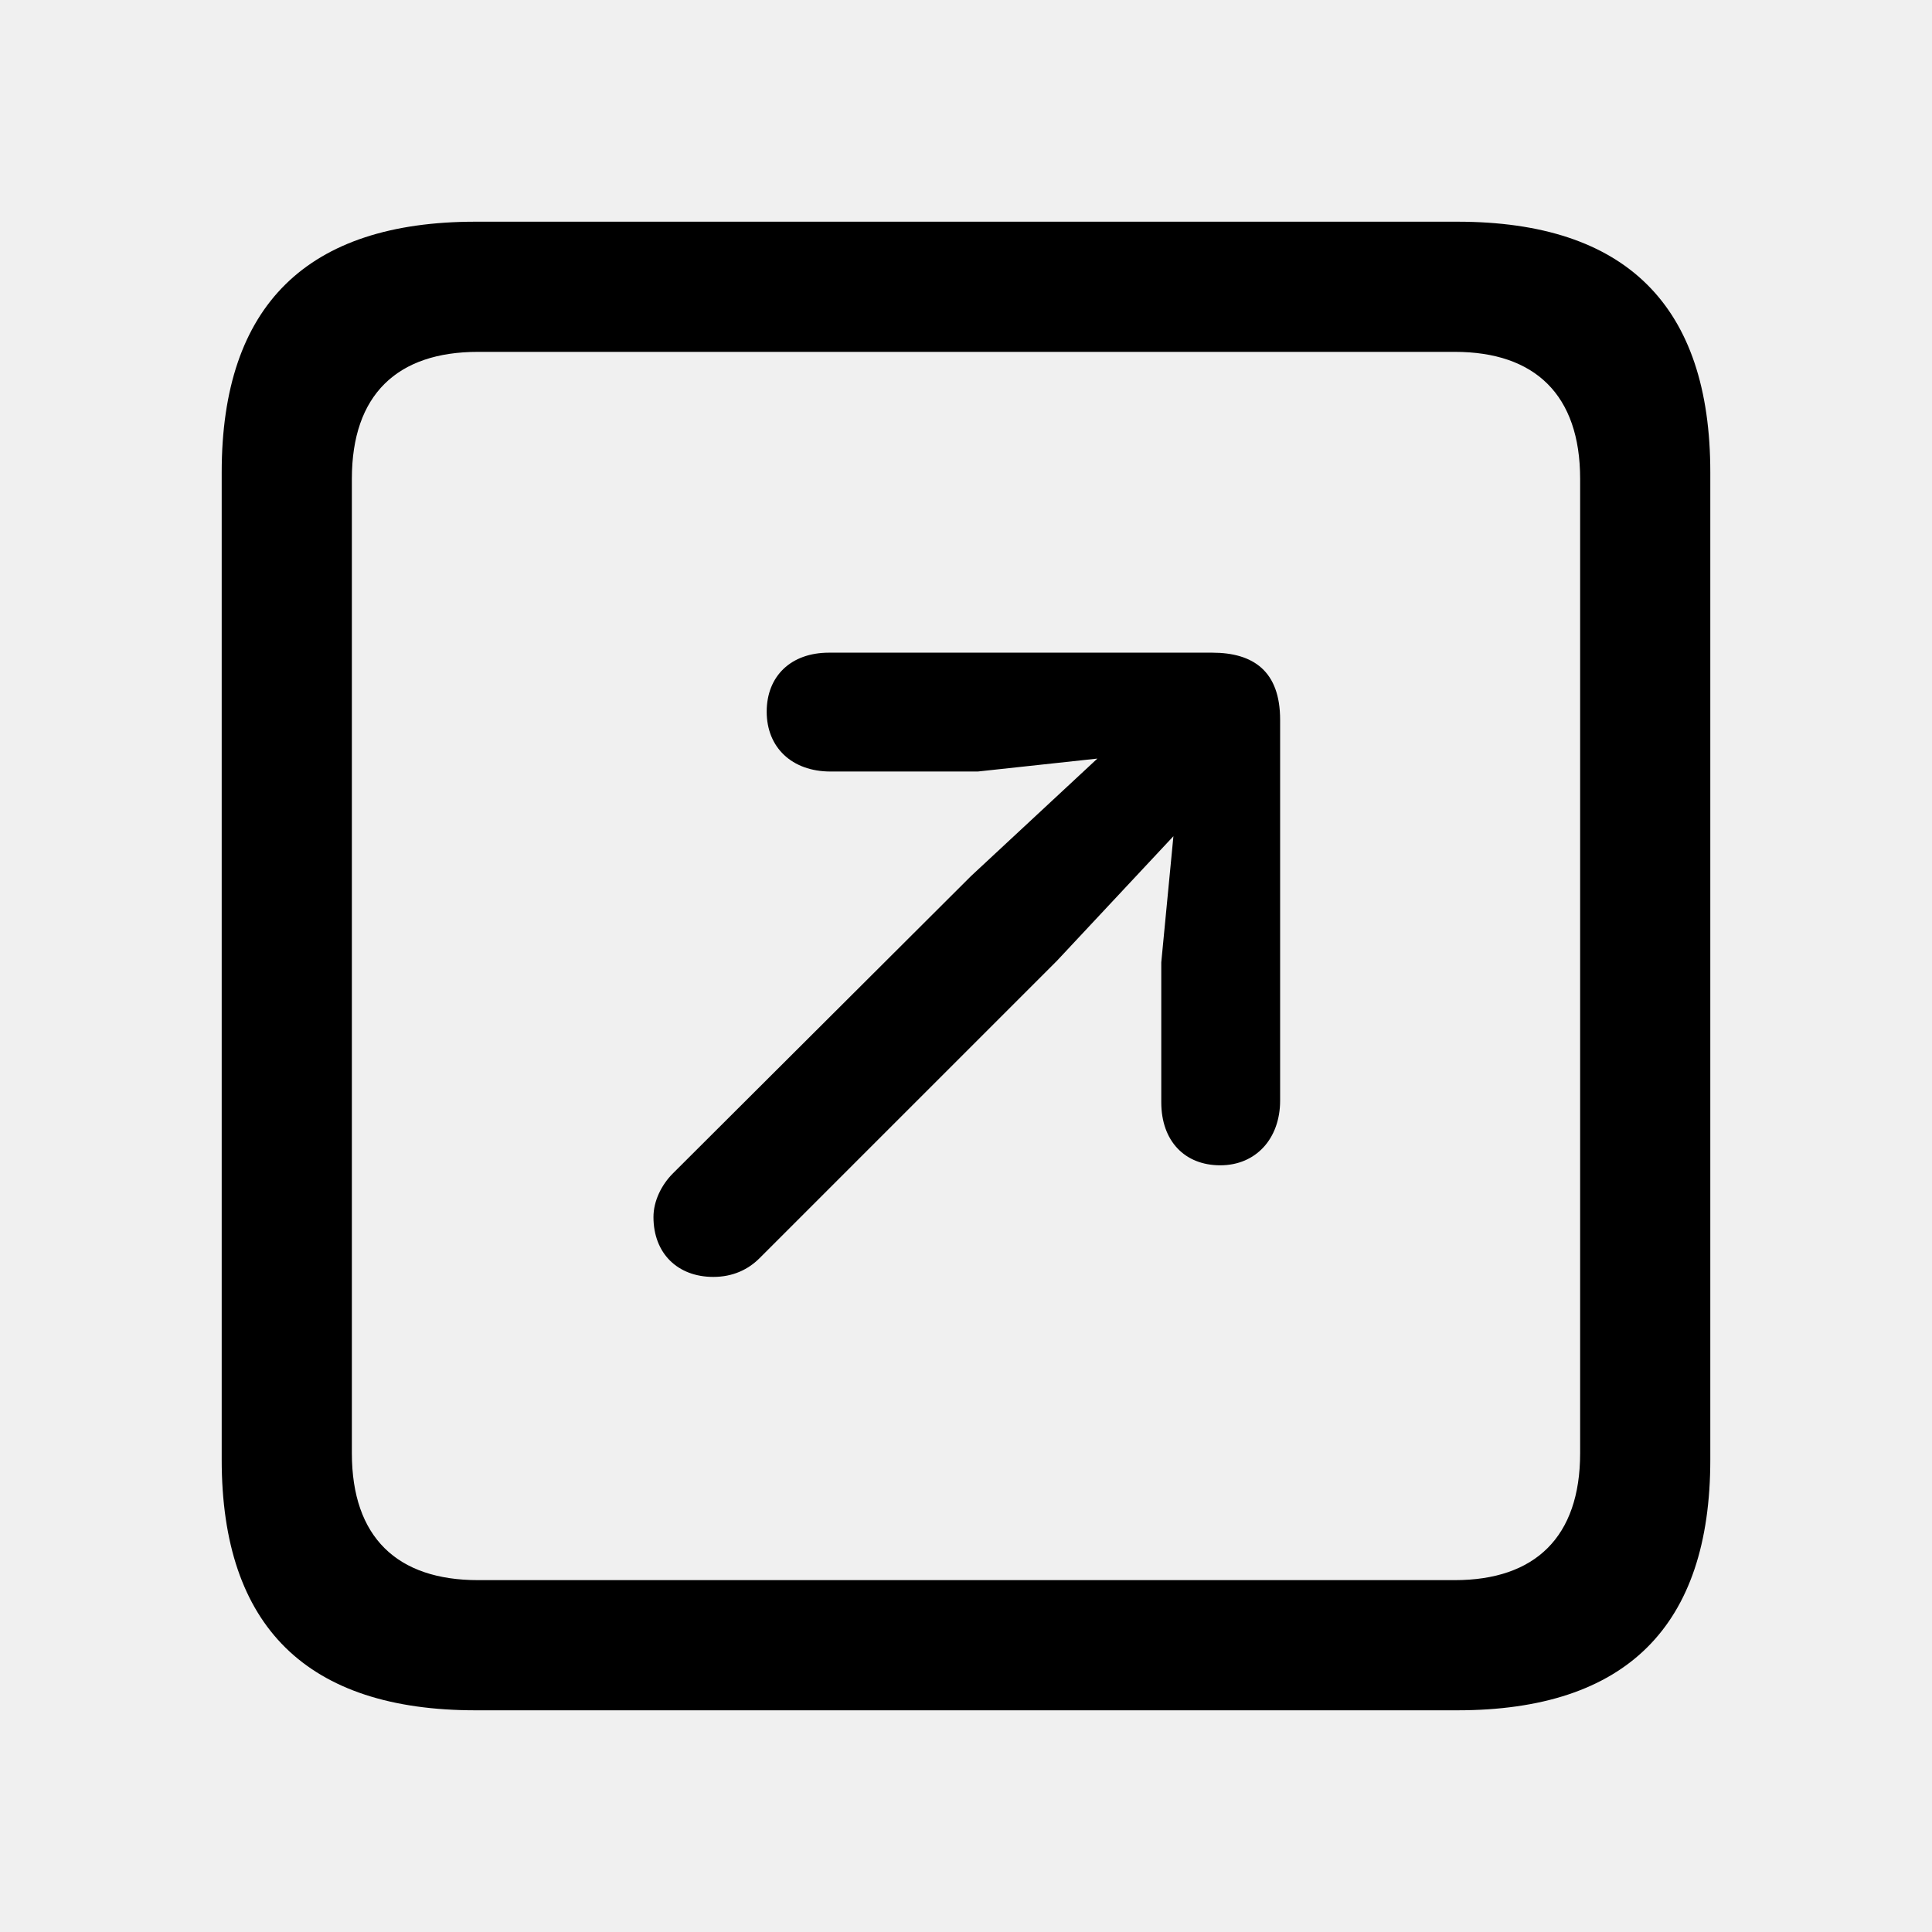
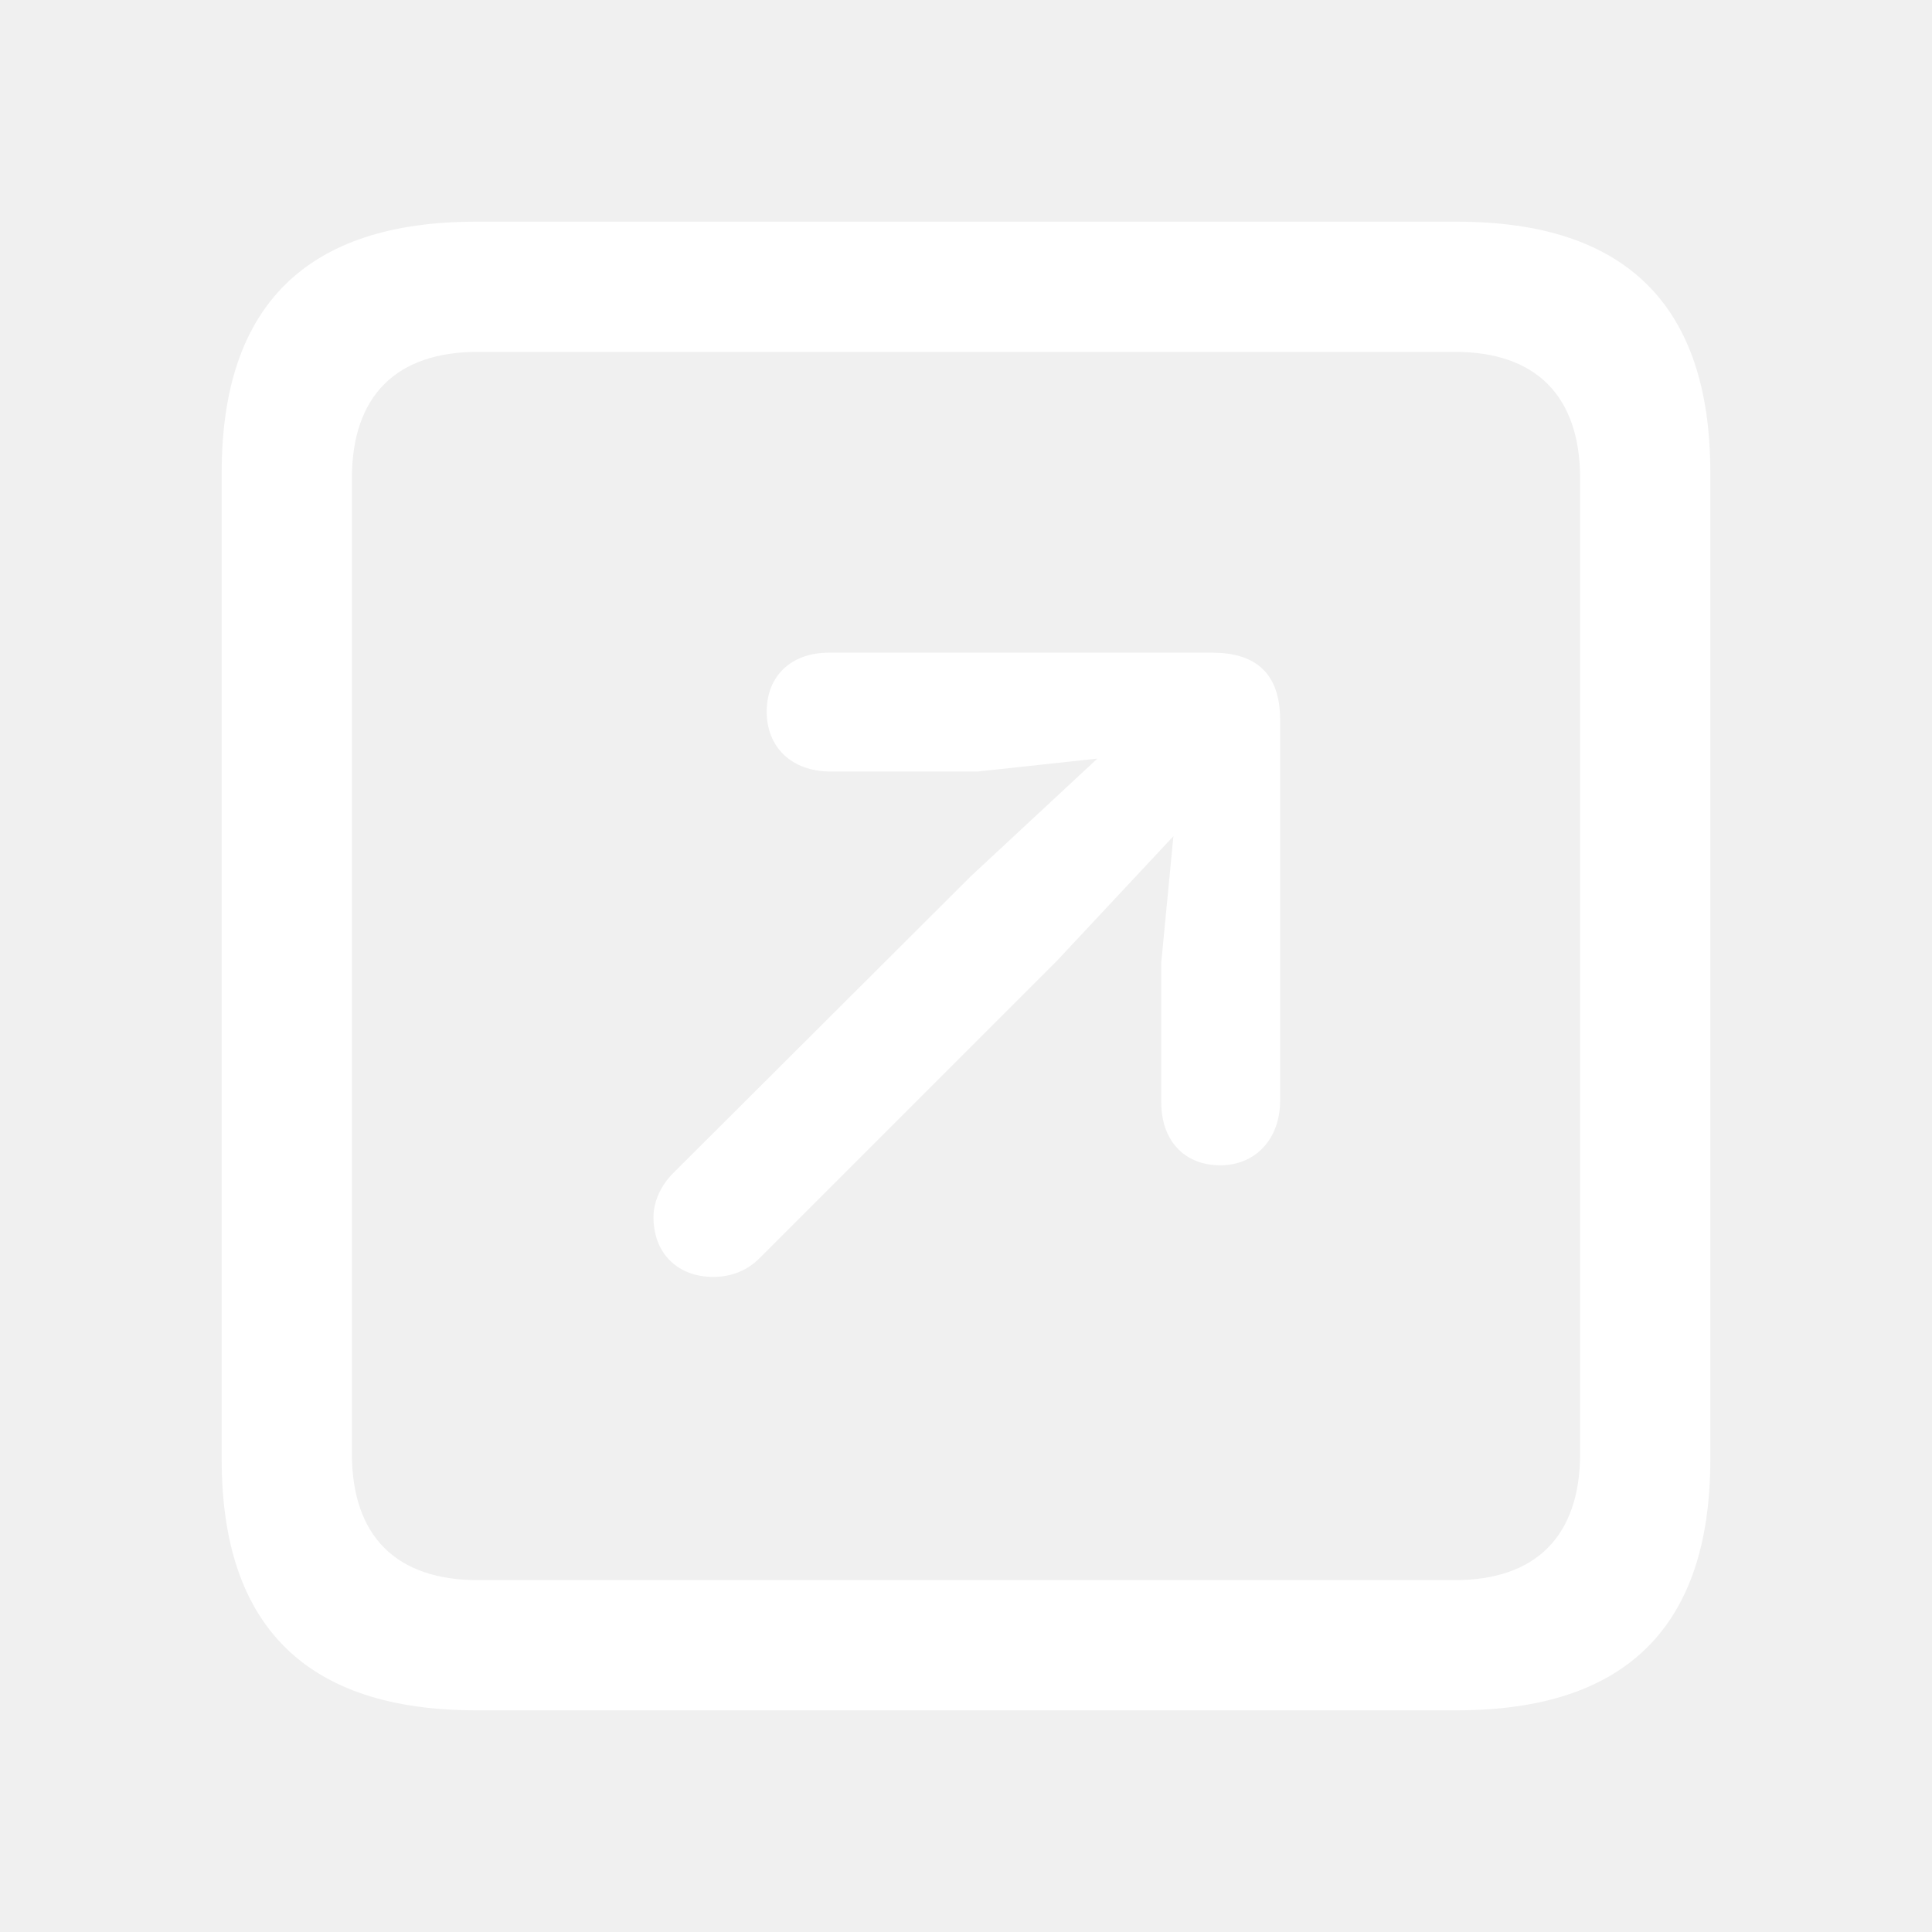
<svg xmlns="http://www.w3.org/2000/svg" fill="#000000" width="800px" height="800px" viewBox="0 0 56 56">
-   <path d="M 13.785 49.574 L 42.238 49.574 C 47.137 49.574 49.574 47.137 49.574 42.309 L 49.574 13.691 C 49.574 8.863 47.137 6.426 42.238 6.426 L 13.785 6.426 C 8.91 6.426 6.426 8.84 6.426 13.691 L 6.426 42.309 C 6.426 47.16 8.91 49.574 13.785 49.574 Z M 13.855 45.801 C 11.512 45.801 10.199 44.559 10.199 42.121 L 10.199 13.879 C 10.199 11.441 11.512 10.199 13.855 10.199 L 42.168 10.199 C 44.488 10.199 45.801 11.441 45.801 13.879 L 45.801 42.121 C 45.801 44.559 44.488 45.801 42.168 45.801 Z M 35.371 33.777 C 36.402 33.777 37.105 33.004 37.105 31.902 L 37.105 20.863 C 37.105 19.457 36.332 18.918 35.137 18.918 L 24.027 18.918 C 22.926 18.918 22.223 19.598 22.223 20.629 C 22.223 21.66 22.949 22.363 24.074 22.363 L 28.34 22.363 L 31.808 21.988 L 28.152 25.387 L 19.504 34.012 C 19.176 34.34 18.941 34.809 18.941 35.277 C 18.941 36.332 19.644 37.012 20.676 37.012 C 21.238 37.012 21.683 36.801 22.012 36.473 L 30.637 27.848 L 34.012 24.238 L 33.66 27.895 L 33.66 31.949 C 33.66 33.074 34.34 33.777 35.371 33.777 Z" />
+   <path d="M 13.785 49.574 L 42.238 49.574 C 47.137 49.574 49.574 47.137 49.574 42.309 L 49.574 13.691 C 49.574 8.863 47.137 6.426 42.238 6.426 L 13.785 6.426 C 8.91 6.426 6.426 8.84 6.426 13.691 L 6.426 42.309 C 6.426 47.16 8.91 49.574 13.785 49.574 Z M 13.855 45.801 C 11.512 45.801 10.199 44.559 10.199 42.121 L 10.199 13.879 C 10.199 11.441 11.512 10.199 13.855 10.199 L 42.168 10.199 C 44.488 10.199 45.801 11.441 45.801 13.879 L 45.801 42.121 C 45.801 44.559 44.488 45.801 42.168 45.801 Z M 35.371 33.777 C 36.402 33.777 37.105 33.004 37.105 31.902 L 37.105 20.863 C 37.105 19.457 36.332 18.918 35.137 18.918 L 24.027 18.918 C 22.926 18.918 22.223 19.598 22.223 20.629 C 22.223 21.66 22.949 22.363 24.074 22.363 L 28.34 22.363 L 31.808 21.988 L 28.152 25.387 L 19.504 34.012 C 19.176 34.34 18.941 34.809 18.941 35.277 C 18.941 36.332 19.644 37.012 20.676 37.012 C 21.238 37.012 21.683 36.801 22.012 36.473 L 30.637 27.848 L 34.012 24.238 L 33.66 27.895 L 33.66 31.949 C 33.66 33.074 34.34 33.777 35.371 33.777 Z" fill="#fff" />
</svg>
